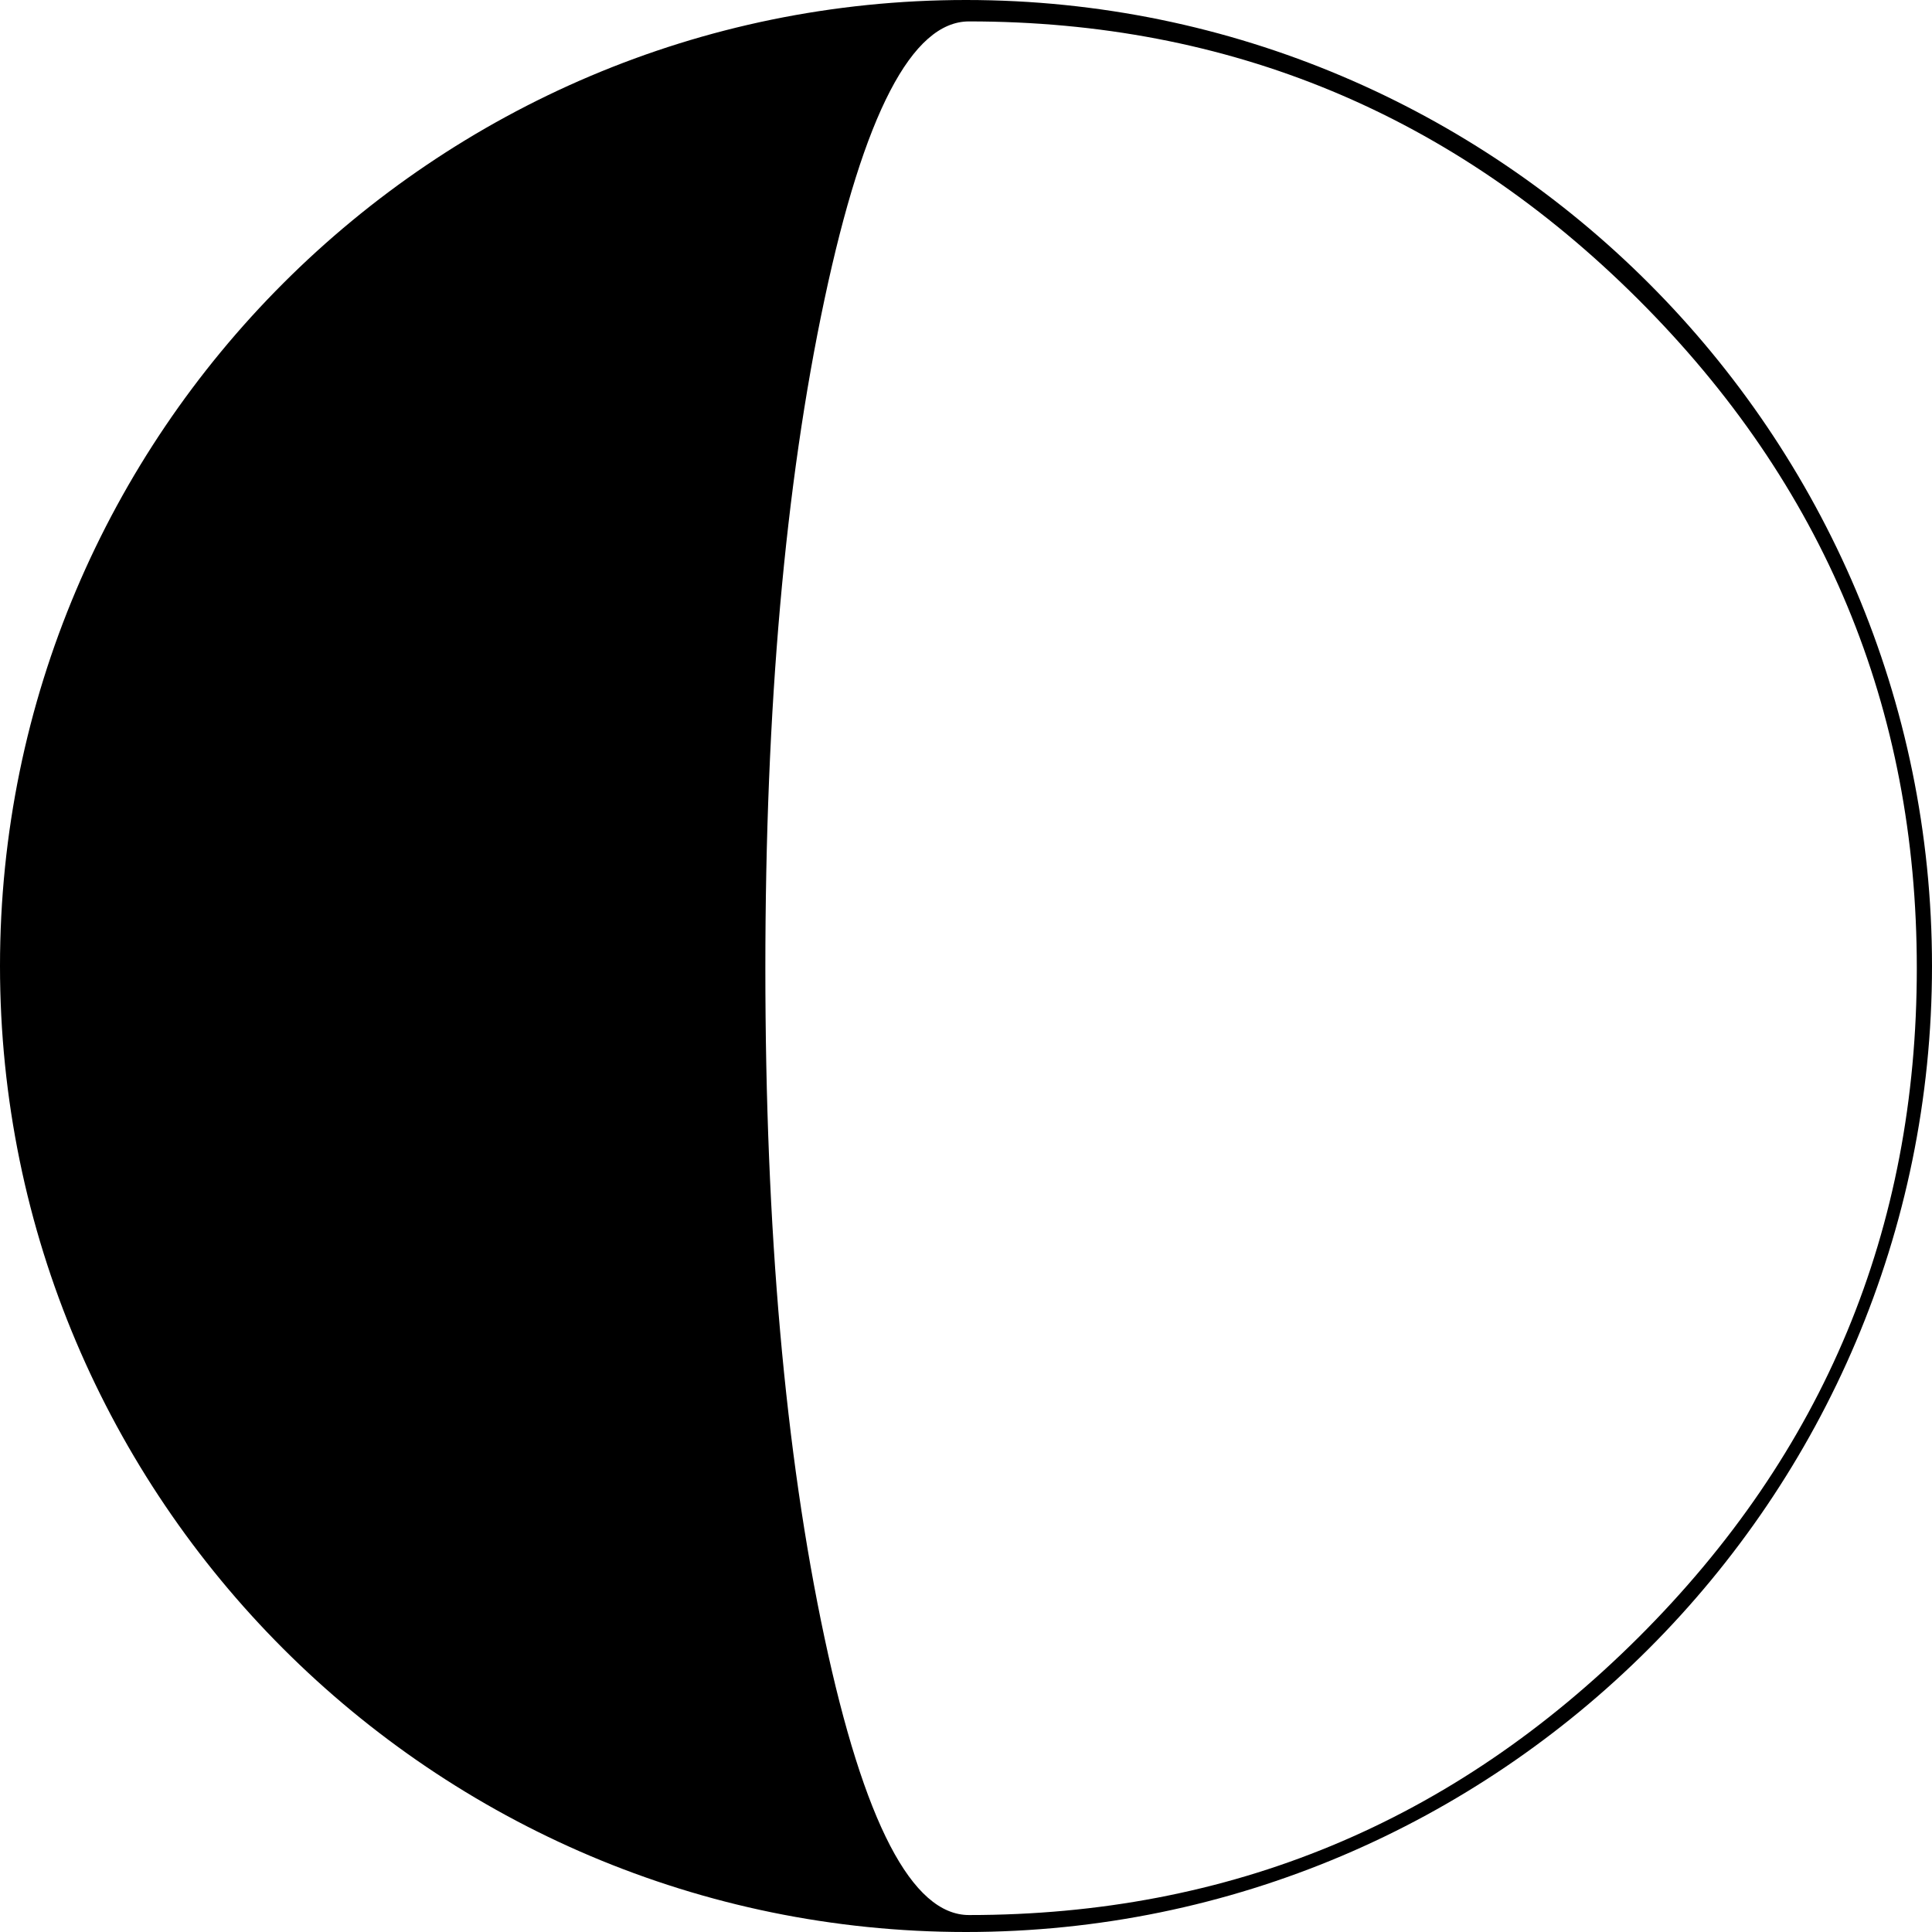
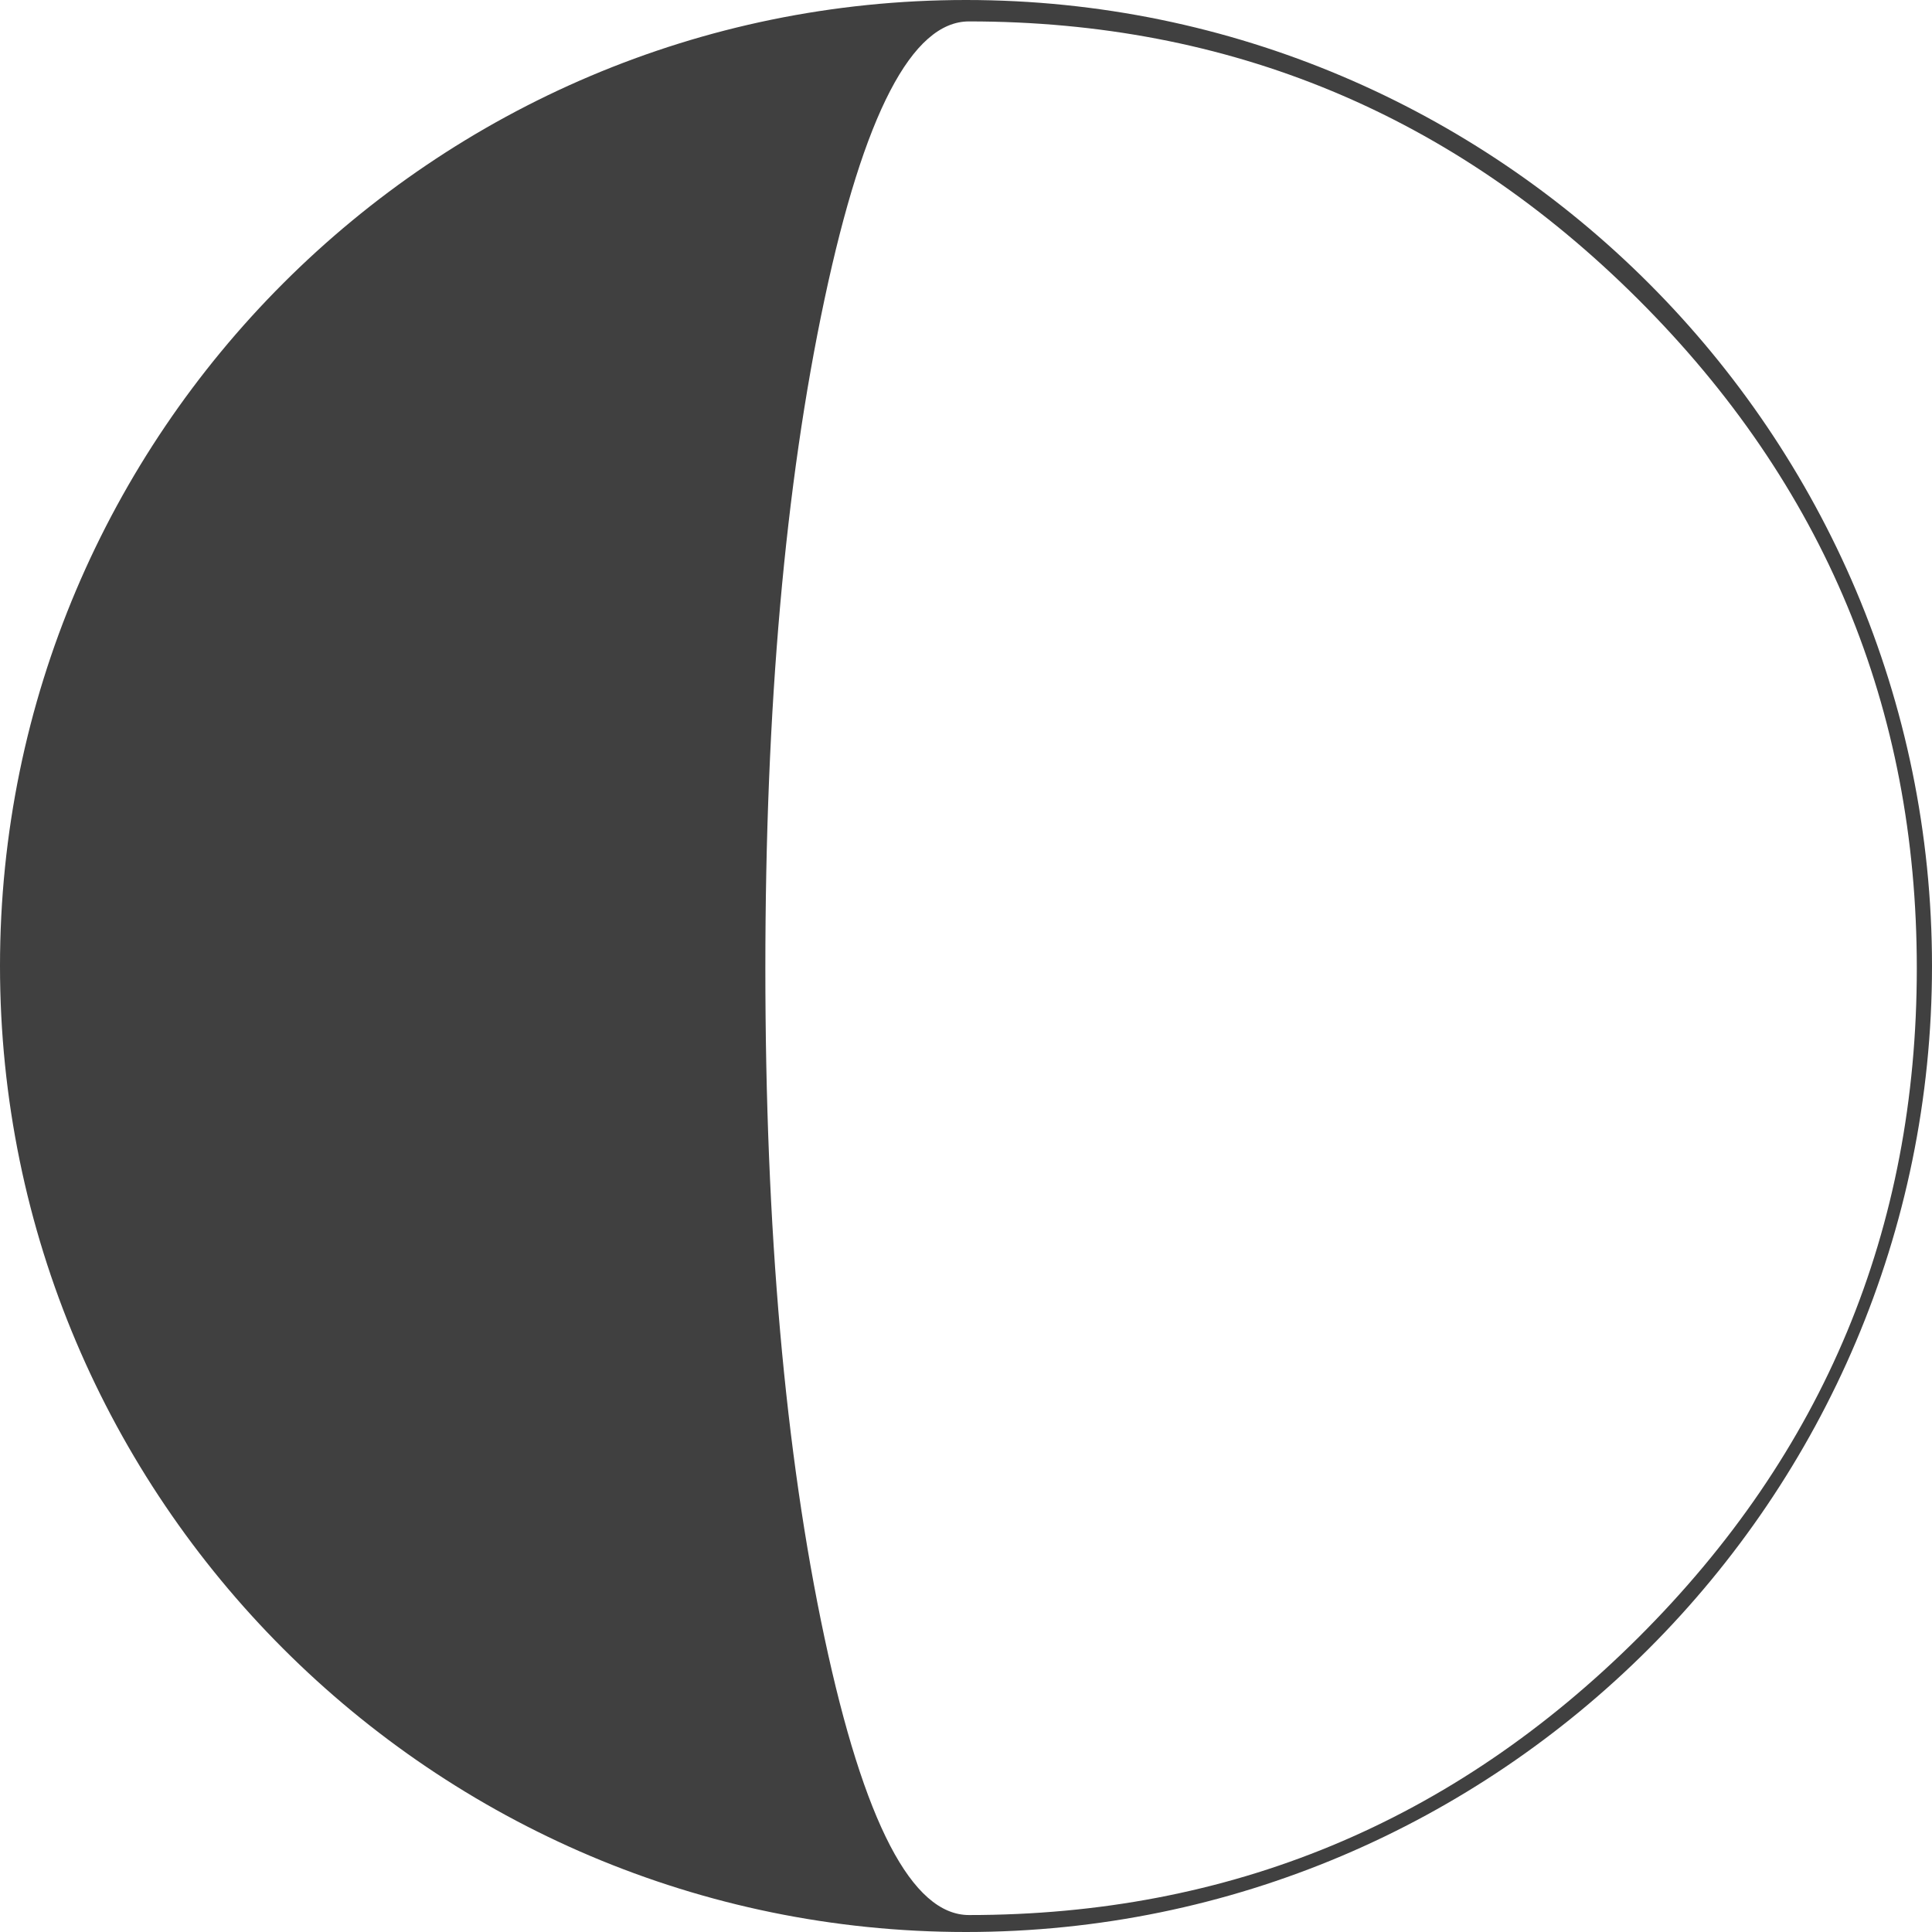
- <svg xmlns="http://www.w3.org/2000/svg" version="1.1" id="Capa_1" x="0px" y="0px" width="108.336px" height="108.336px" viewBox="0 0 108.336 108.336" style="enable-background:new 0 0 108.336 108.336;" xml:space="preserve">
+ <svg xmlns="http://www.w3.org/2000/svg" version="1.1" id="Capa_1" x="0px" y="0px" width="108.336px" height="108.336px" viewBox="0 0 108.336 108.336" style="enable-background:new 0 0 108.336 108.336;" xml:space="preserve" fill="#404040">
  <g>
    <path d="M54.168,0C24.3,0,0,24.3,0,54.168c0,29.869,24.3,54.168,54.168,54.168s54.168-24.299,54.168-54.168   C108.336,24.3,84.036,0,54.168,0z M91.867,91.826c-10.415,10.374-22.926,15.559-37.532,15.559c-3.193,0-5.894-5.186-8.103-15.559   c-2.21-10.373-3.315-22.883-3.315-37.533c0-14.607,1.105-27.108,3.315-37.5c2.209-10.394,4.909-15.592,8.103-15.592   c14.606,0,27.117,5.198,37.532,15.592c10.41,10.392,15.617,22.893,15.617,37.5C107.484,68.943,102.277,81.453,91.867,91.826z" />
  </g>
  <g>
</g>
  <g>
</g>
  <g>
</g>
  <g>
</g>
  <g>
</g>
  <g>
</g>
  <g>
</g>
  <g>
</g>
  <g>
</g>
  <g>
</g>
  <g>
</g>
  <g>
</g>
  <g>
</g>
  <g>
</g>
  <g>
</g>
</svg>
